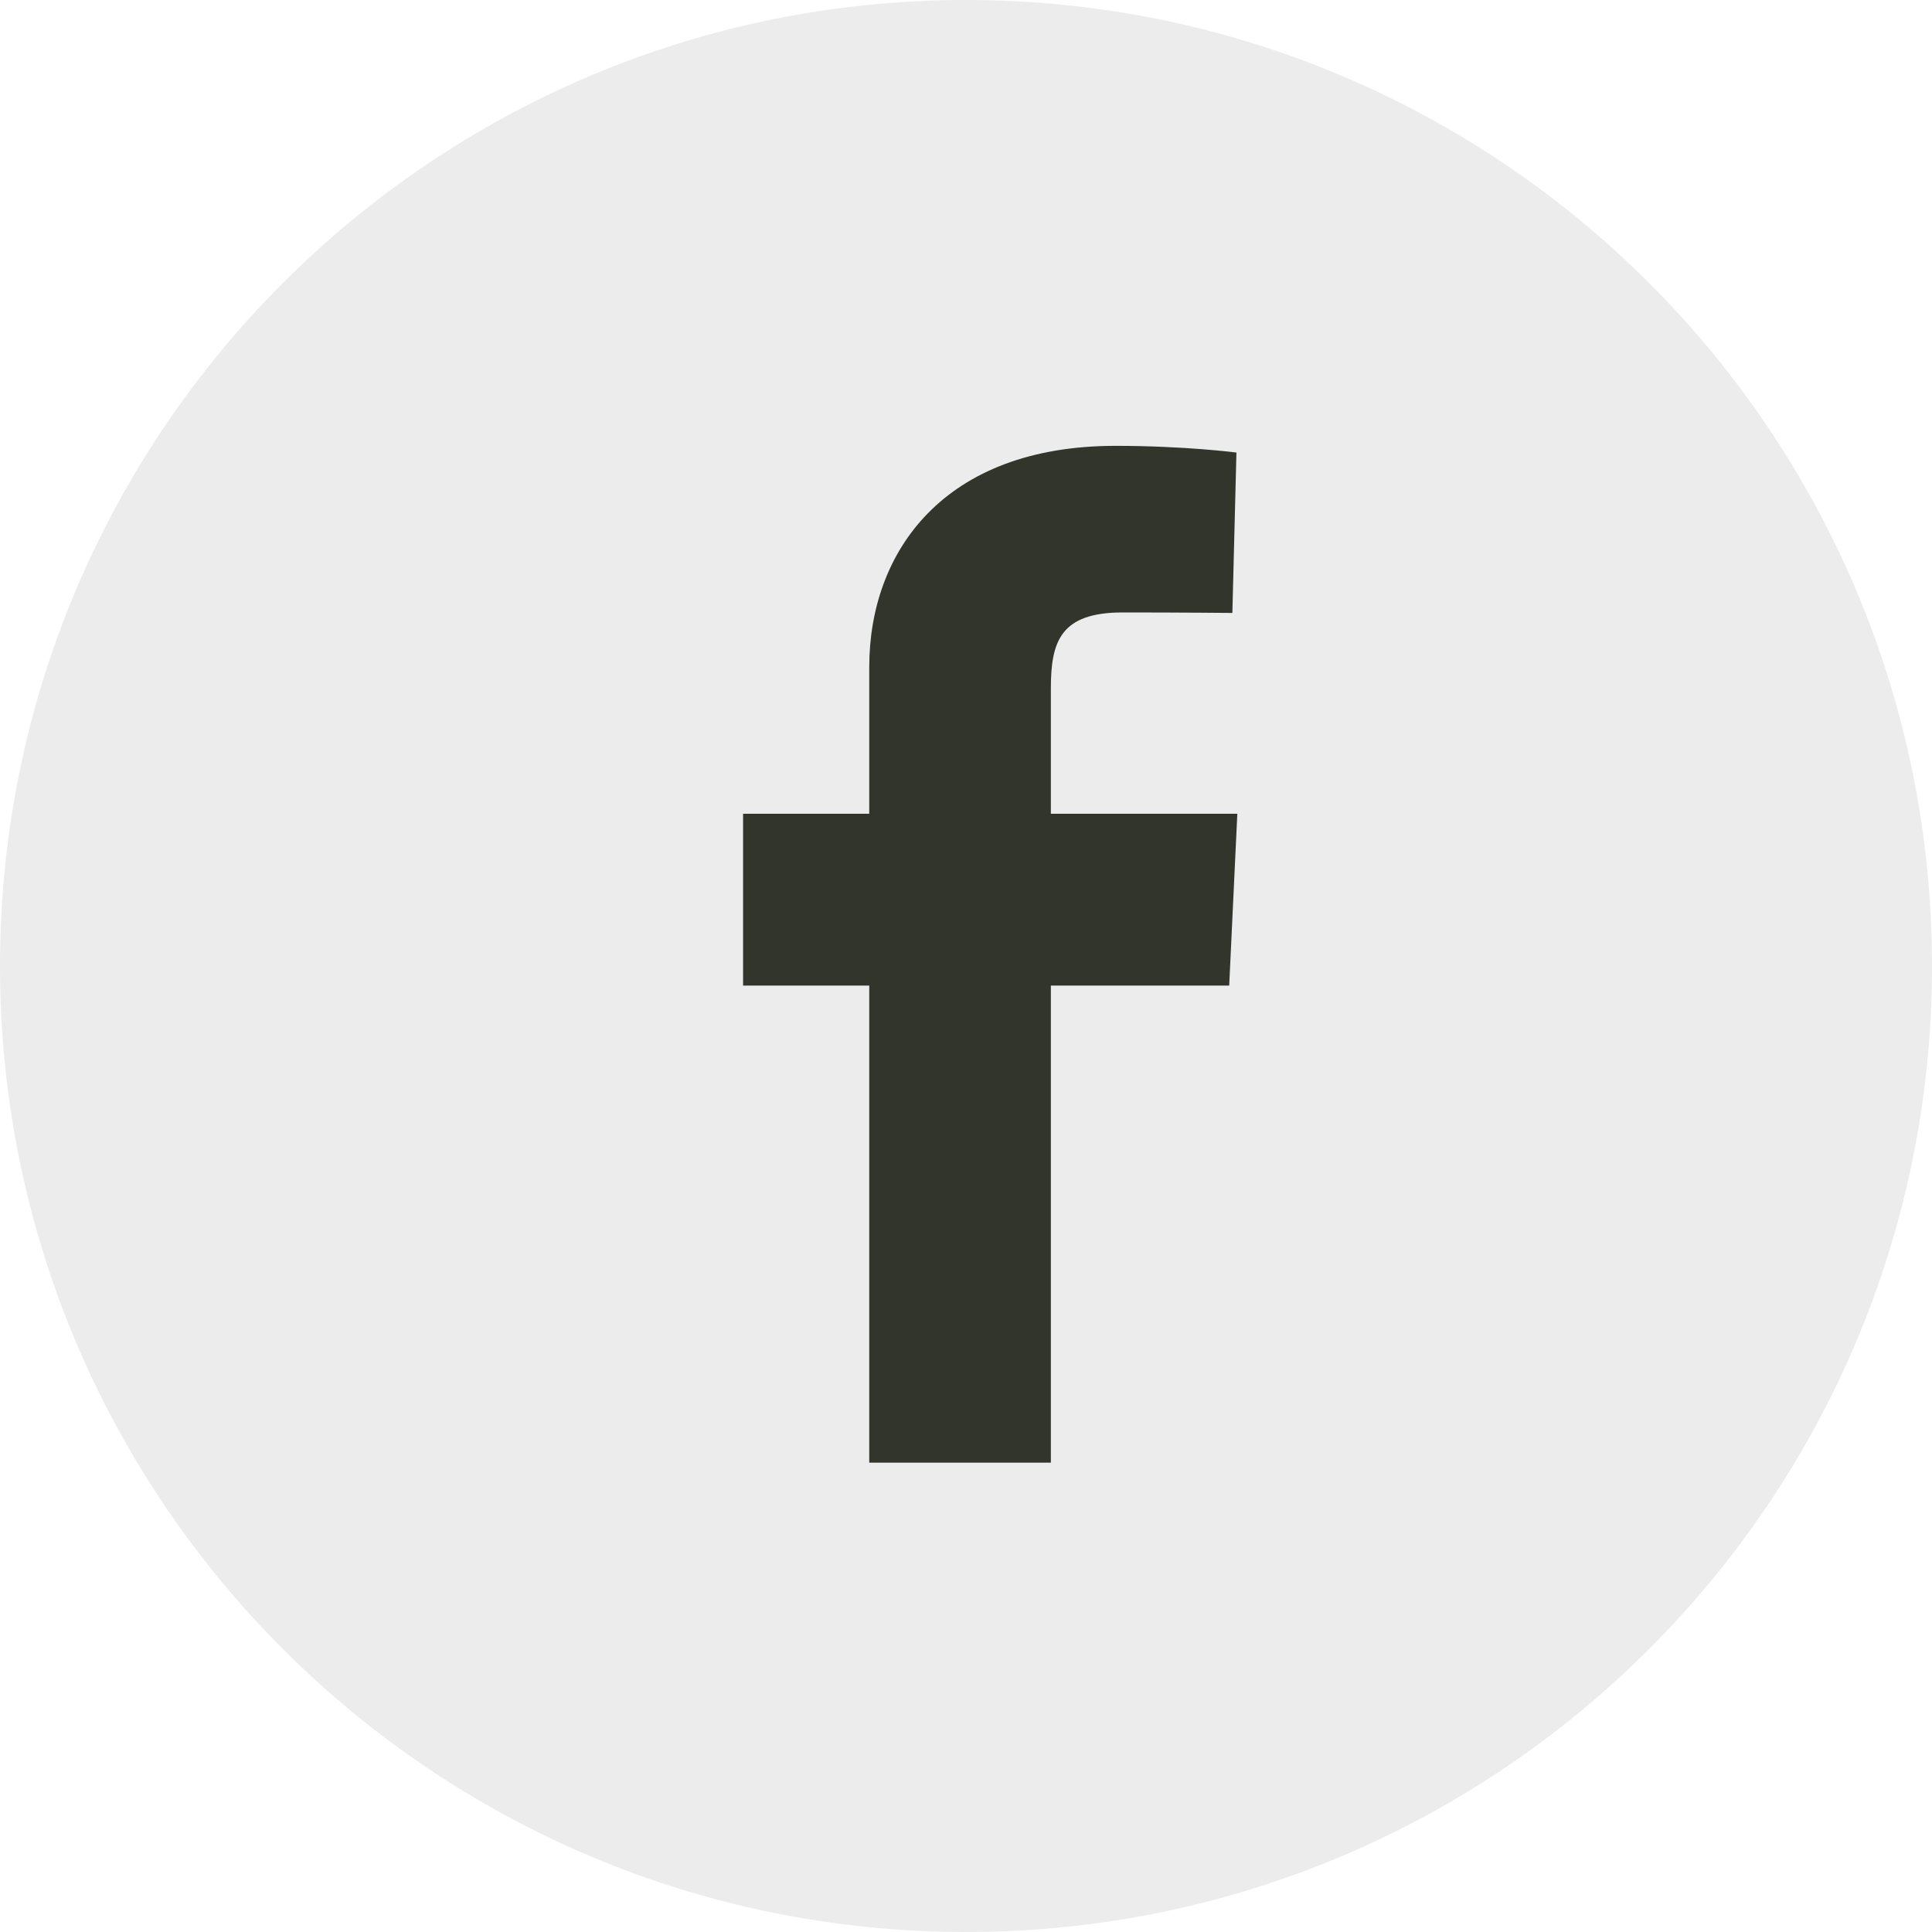
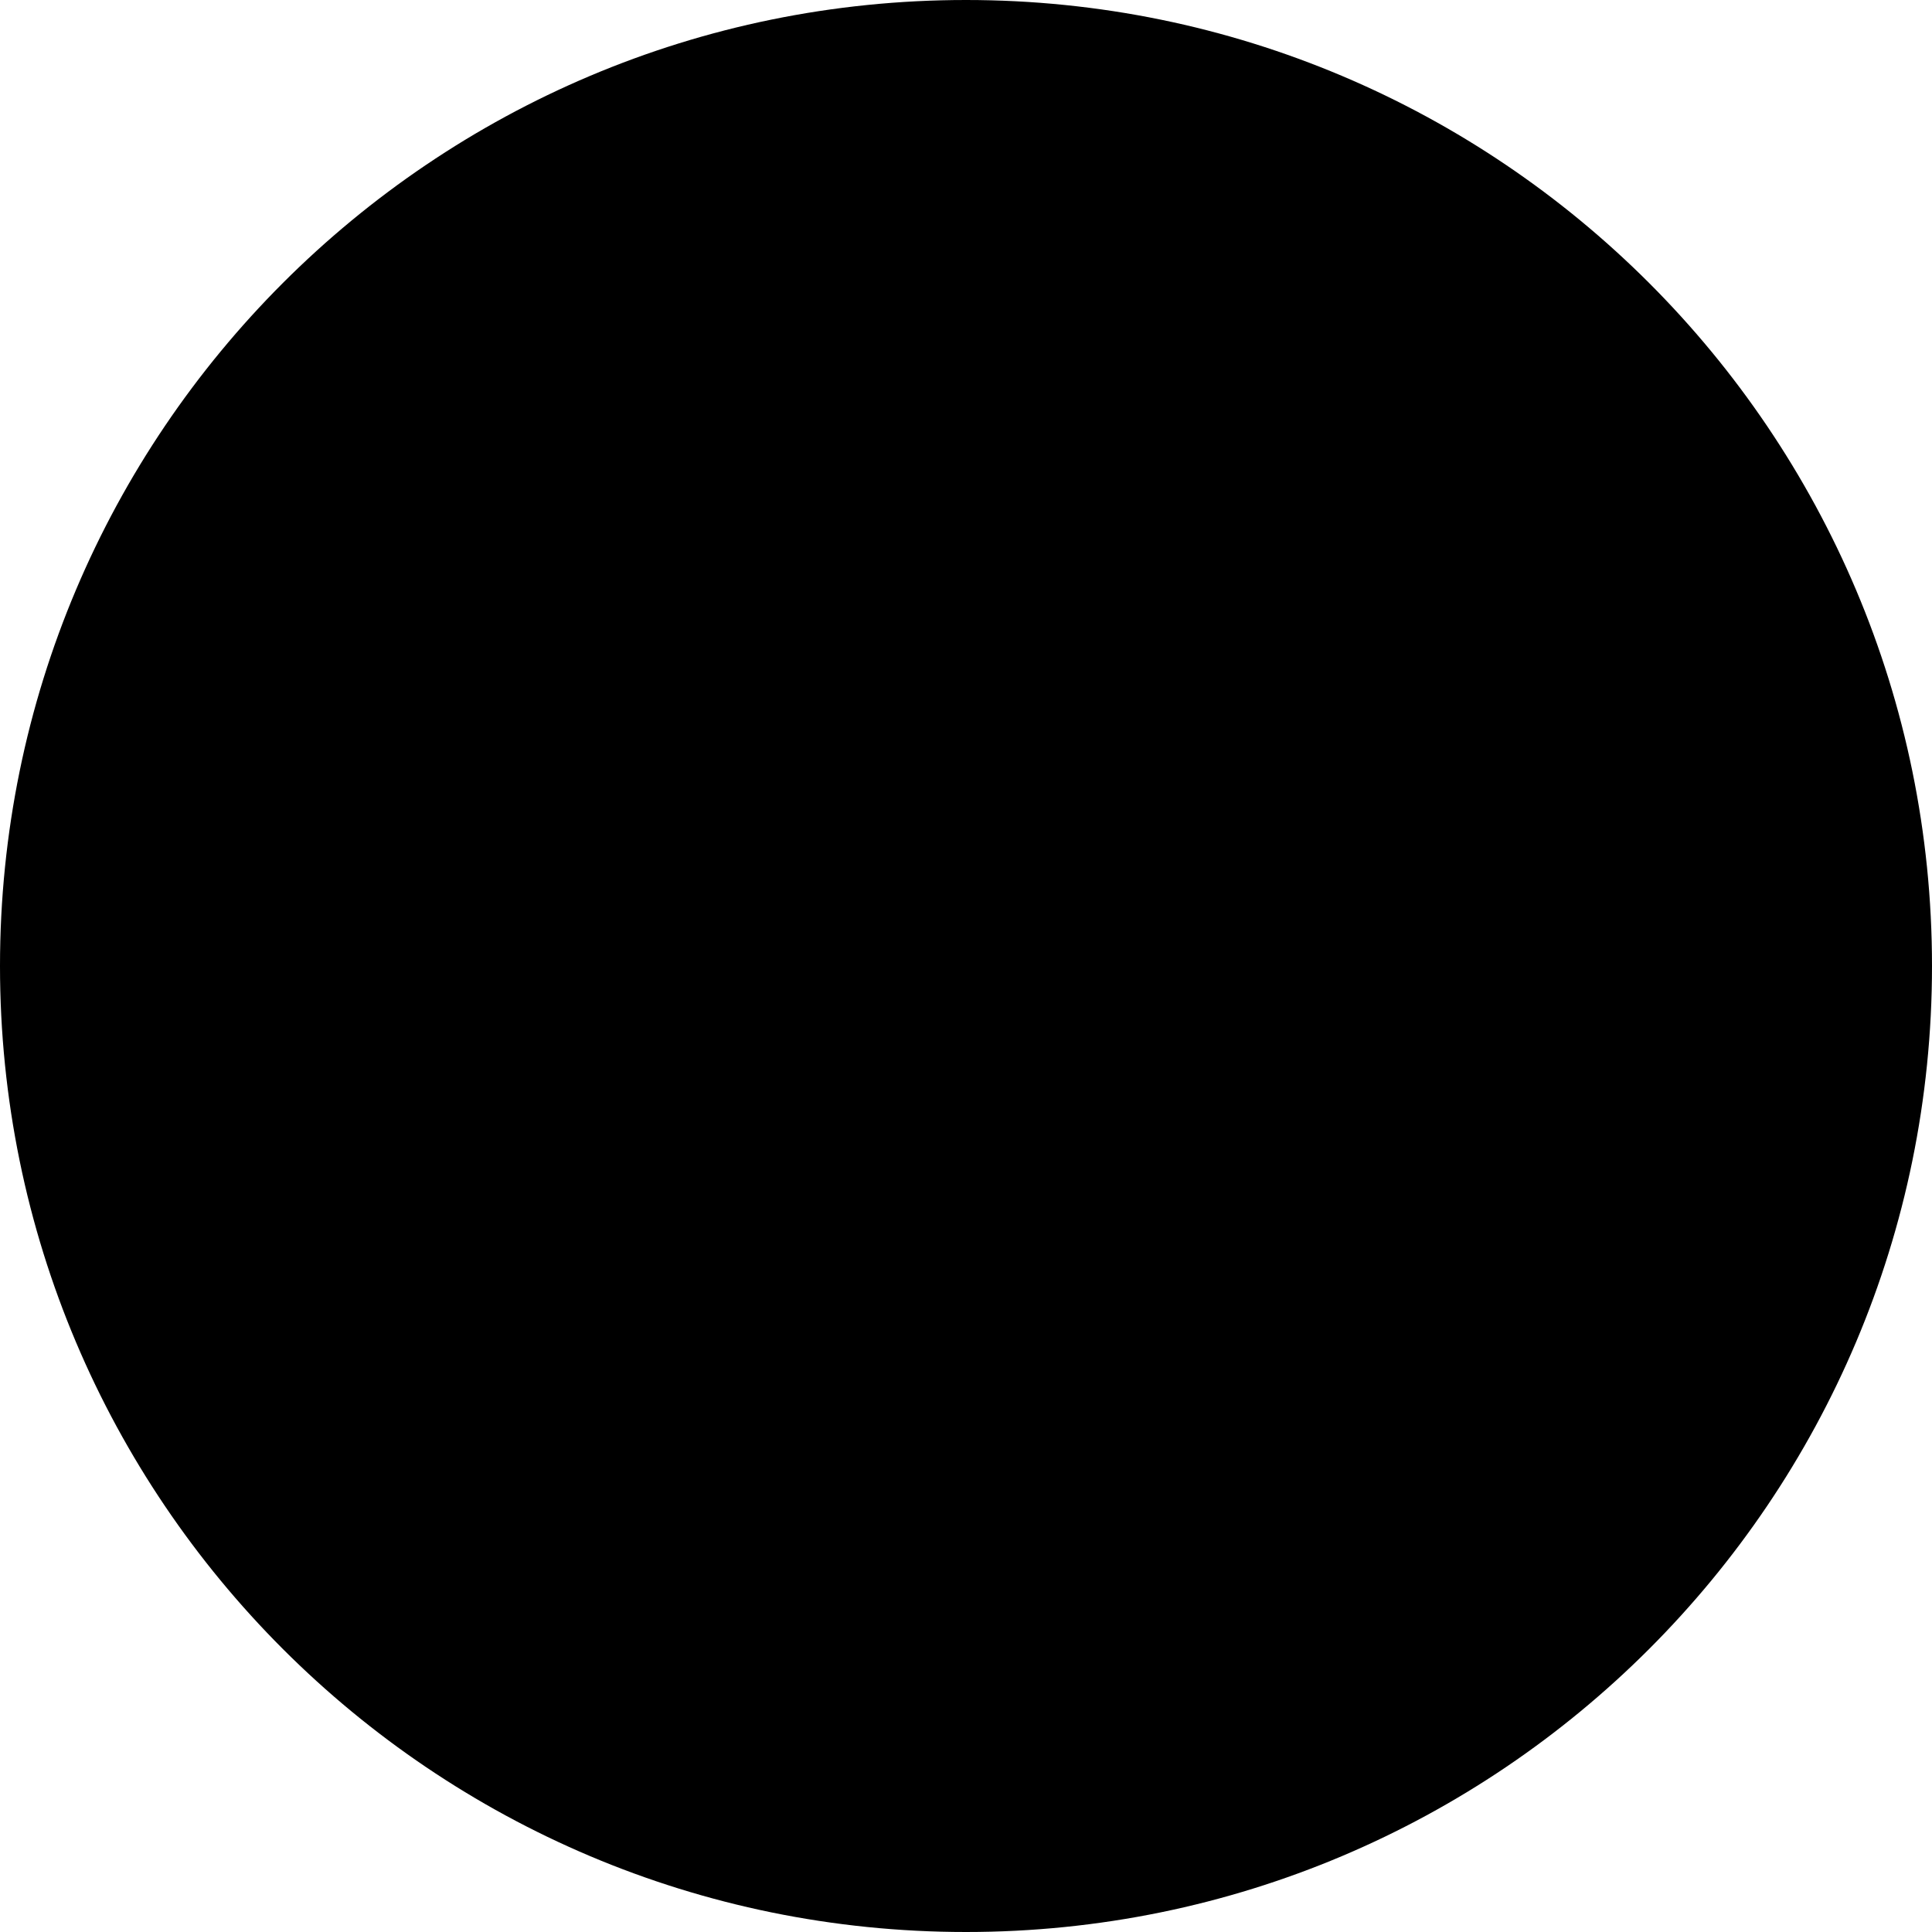
- <svg xmlns="http://www.w3.org/2000/svg" width="39" height="39" viewBox="0 0 39 39" fill="none">
-   <circle cx="19.5" cy="19.5" r="19.5" fill="#ECECEC" />
-   <path d="M17.547 29.526V19.895H15V16.427H17.547V13.465C17.547 11.137 19.051 9 22.518 9C23.921 9 24.959 9.135 24.959 9.135L24.877 12.373C24.877 12.373 23.819 12.363 22.664 12.363C21.414 12.363 21.213 12.939 21.213 13.895V16.427H24.977L24.813 19.895H21.213V29.526H17.547Z" fill="#31352B" />
+ <svg xmlns="http://www.w3.org/2000/svg" width="39" height="39" viewBox="0 0 39 39">
+   <circle cx="19.5" cy="19.5" r="19.5" fill="inherit" />
+   <path d="M17.547 29.526V19.895H15V16.427H17.547V13.465C17.547 11.137 19.051 9 22.518 9C23.921 9 24.959 9.135 24.959 9.135L24.877 12.373C24.877 12.373 23.819 12.363 22.664 12.363C21.414 12.363 21.213 12.939 21.213 13.895V16.427H24.977L24.813 19.895H21.213V29.526H17.547Z" fill="inherit" />
</svg>
